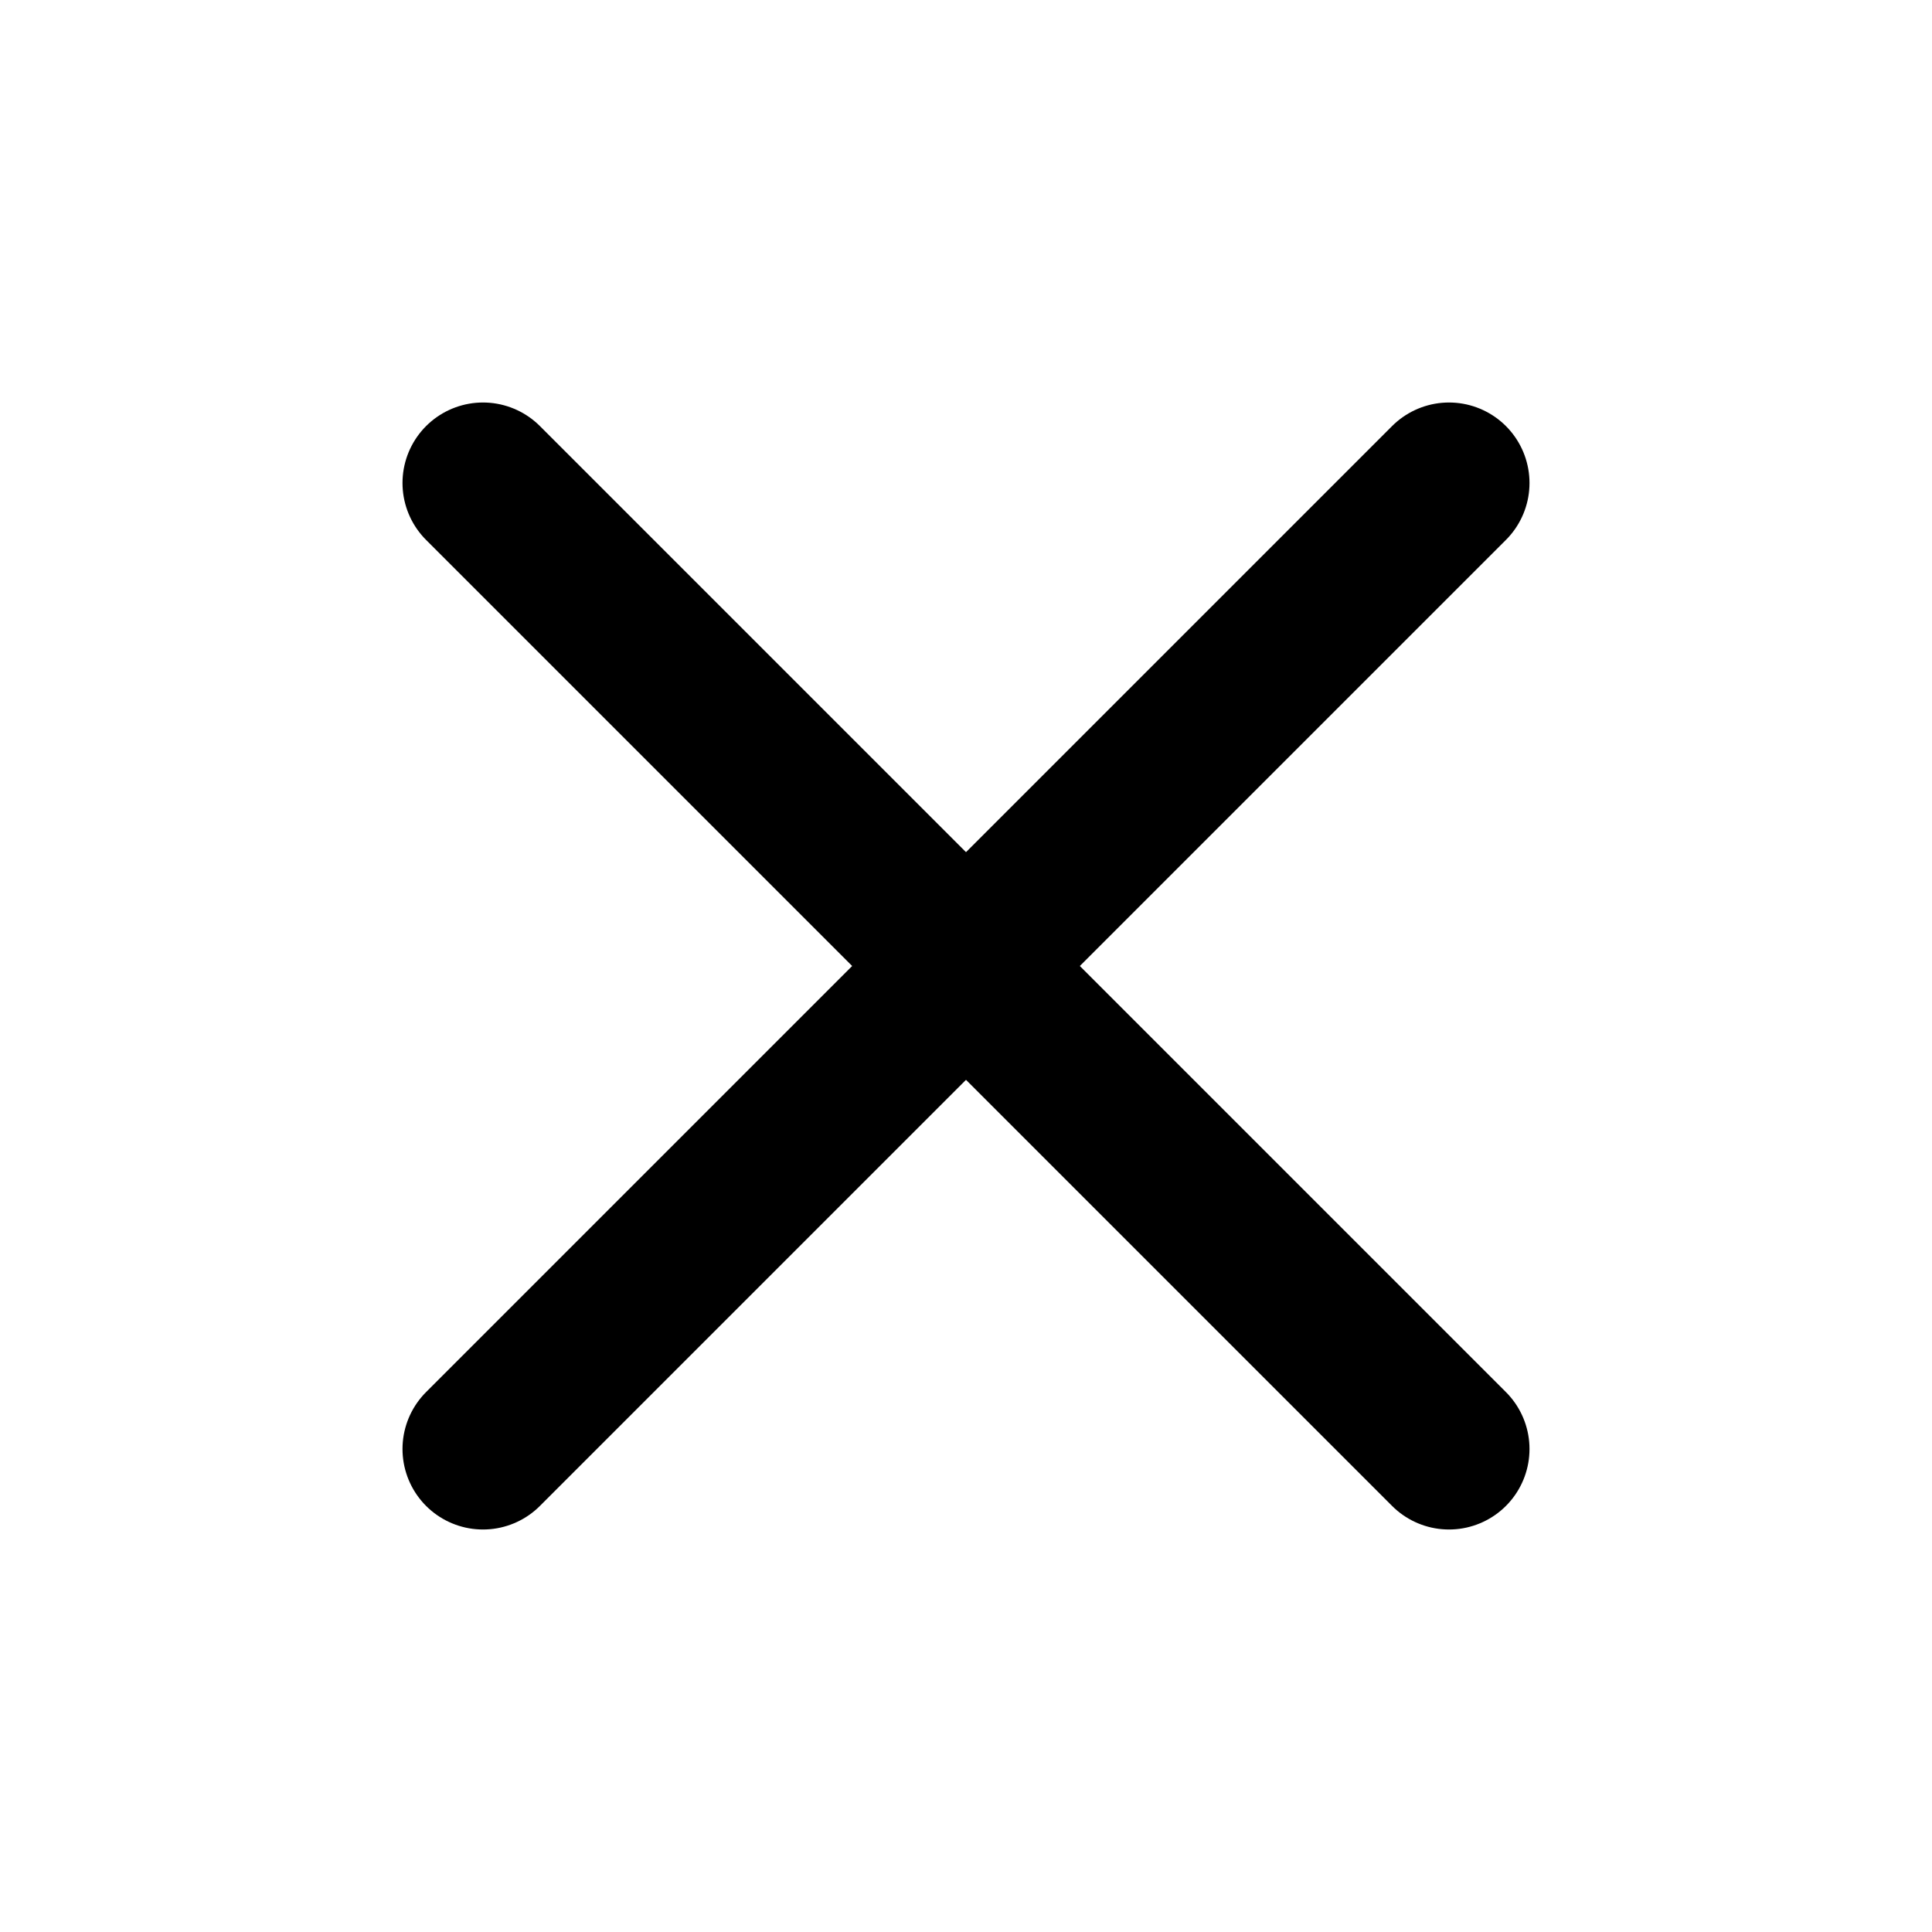
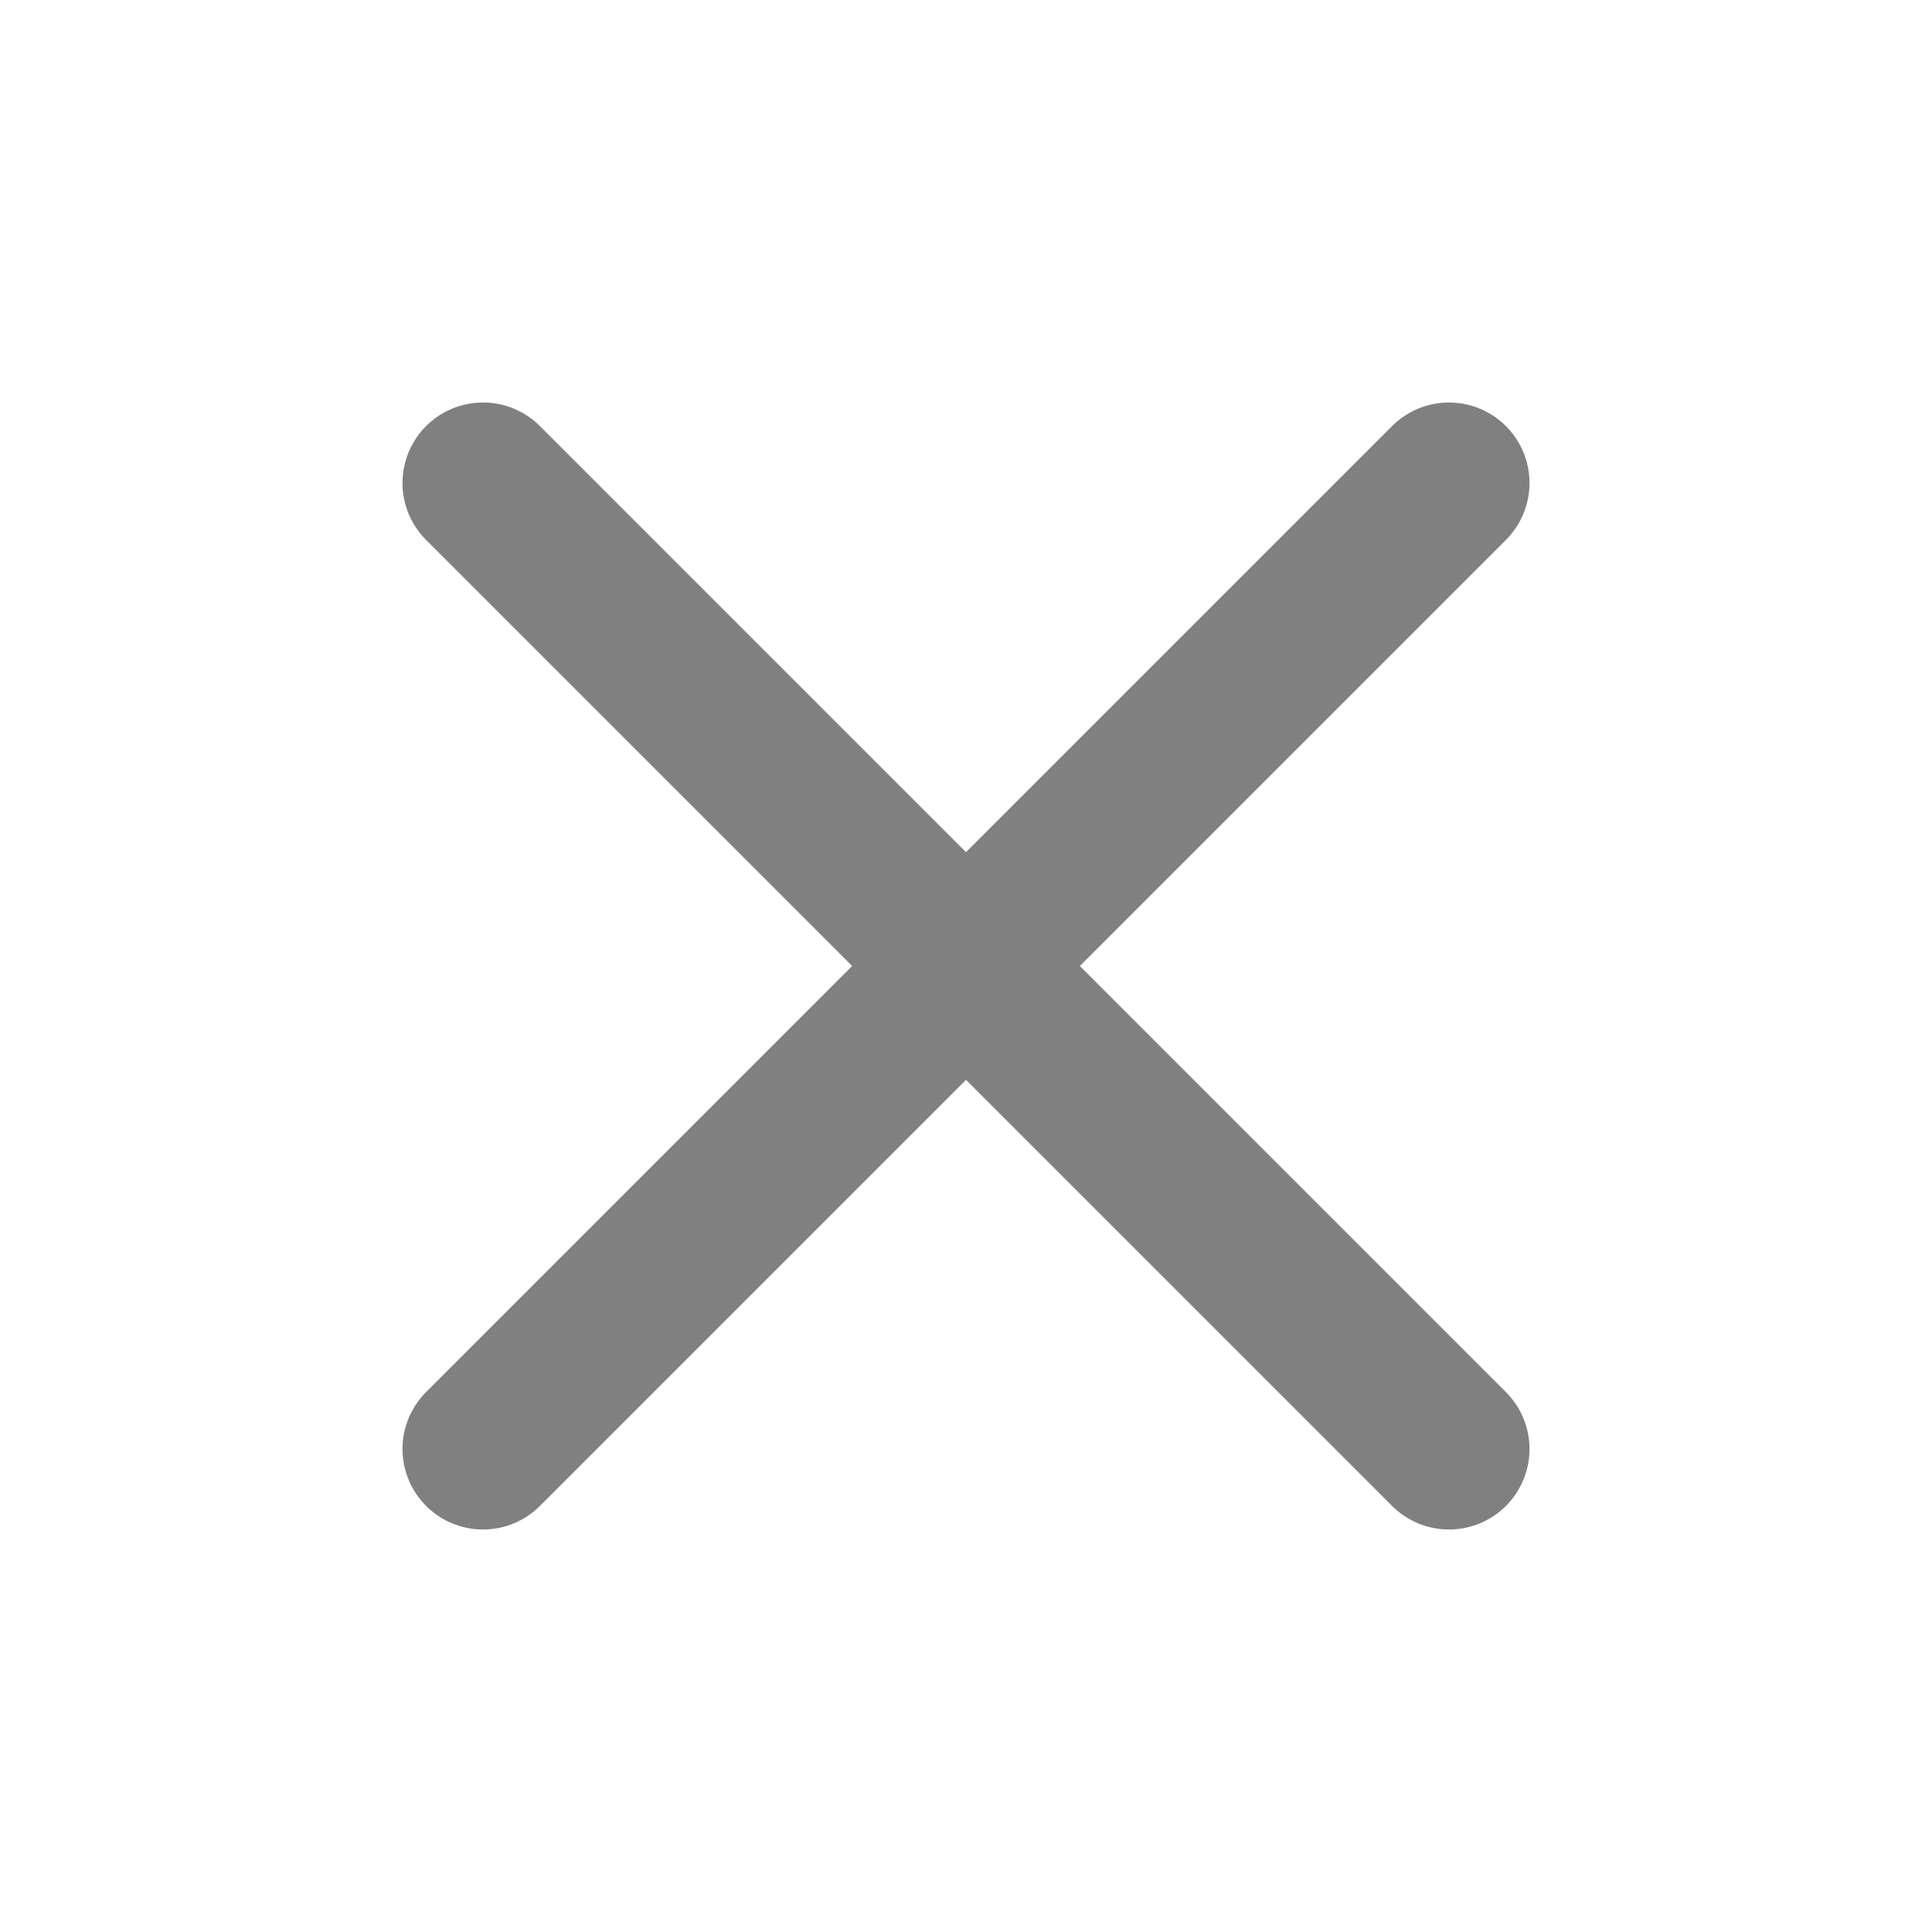
- <svg xmlns="http://www.w3.org/2000/svg" width="24" height="24" viewBox="0 0 24 24" fill="none" stroke="currentColor" stroke-width="2" stroke-linecap="round" stroke-linejoin="round" class="lucide lucide-x-icon lucide-x">
+ <svg xmlns="http://www.w3.org/2000/svg" width="24" height="24" viewBox="0 0 24 24" fill="none" stroke="grey" stroke-width="2" stroke-linecap="round" stroke-linejoin="round">
  <path d="M18 6 6 18" />
  <path d="m6 6 12 12" />
</svg>
